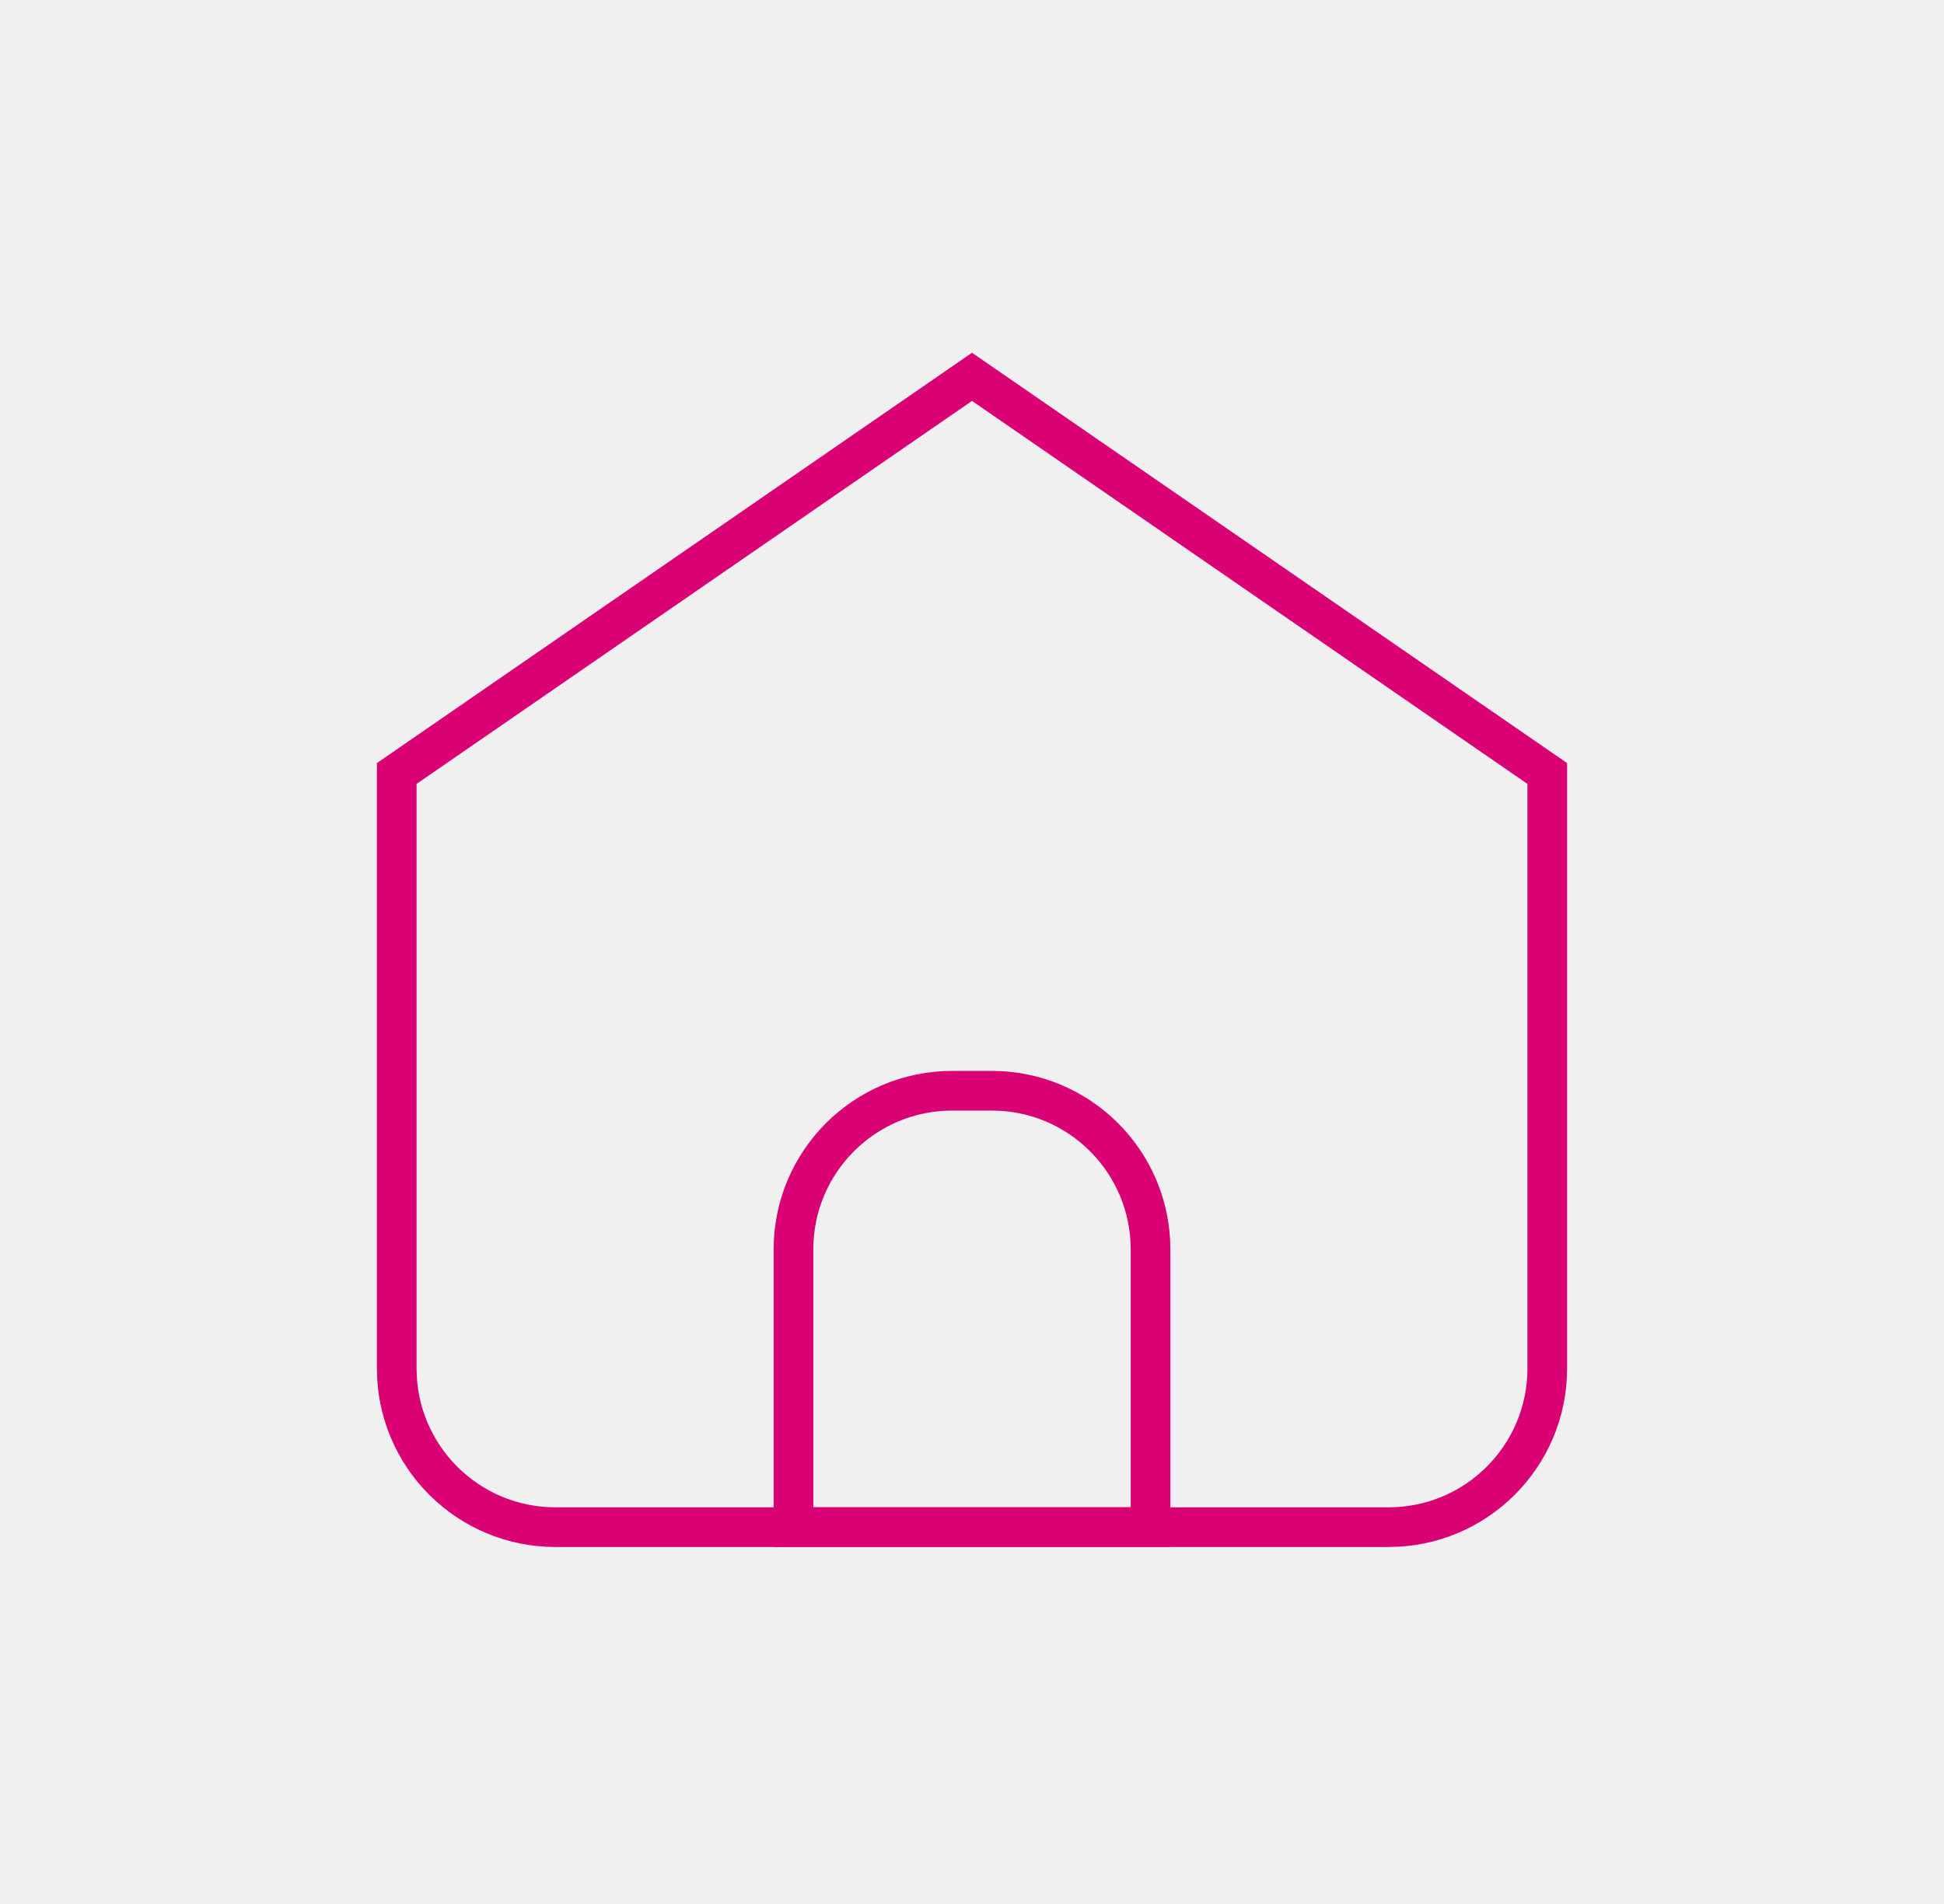
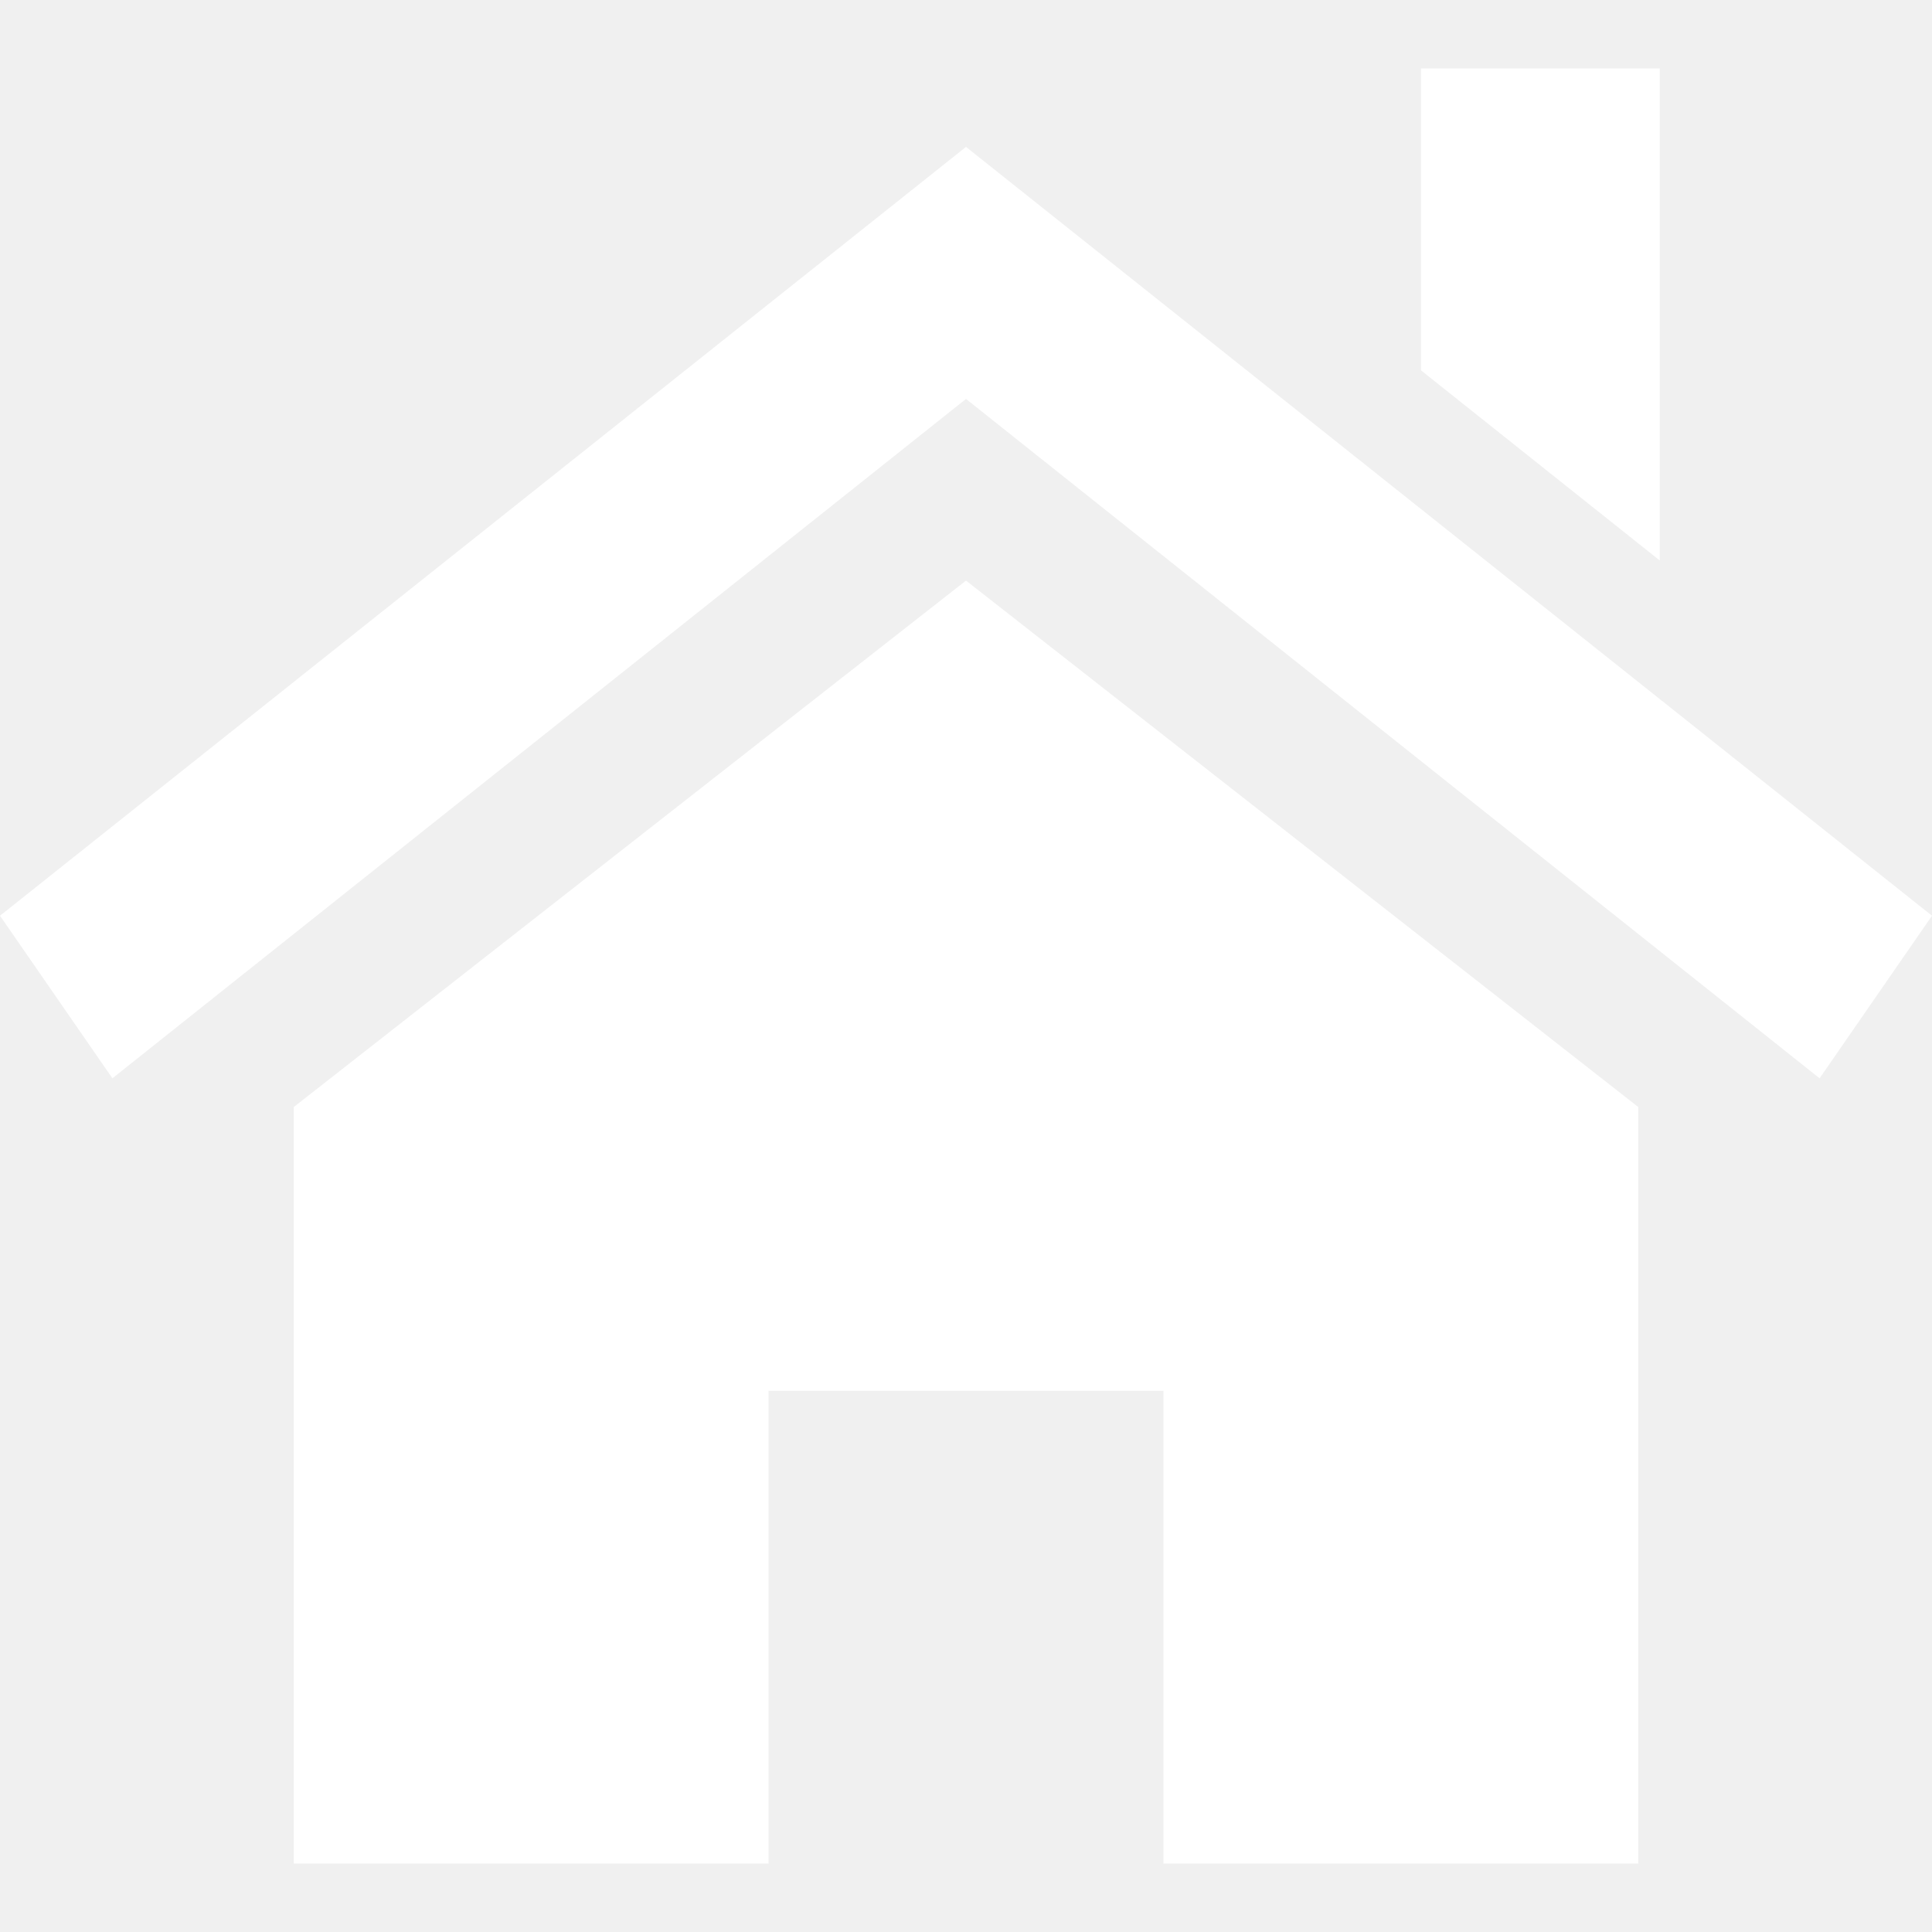
- <svg xmlns="http://www.w3.org/2000/svg" width="49" height="48" viewBox="0 0 49 48" fill="none">
-   <path d="M14 38.5H35C37.209 38.5 39 36.71 39 34.5V19.5L24.5 9.5L10 19.5V34.5C10 36.71 11.791 38.5 14 38.5Z" stroke="#DA0175" strokeWidth="1.5" strokeLinecap="round" strokeLinejoin="round" />
-   <path d="M20 31.498C20 29.289 21.791 27.498 24 27.498H25C27.209 27.498 29 29.289 29 31.498V38.498H20V31.498Z" stroke="#DA0175" strokeWidth="1.5" strokeLinecap="round" strokeLinejoin="round" />
+ <svg xmlns="http://www.w3.org/2000/svg" height="800px" width="800px" version="1.1" id="_x32_" viewBox="0 0 512 512" xml:space="preserve" fill="#000000">
+   <g id="SVGRepo_bgCarrier" stroke-width="0" />
+   <g id="SVGRepo_tracerCarrier" stroke-linecap="round" stroke-linejoin="round" />
+   <g id="SVGRepo_iconCarrier">
+     <style type="text/css"> .st0{fill:#ffffff;} </style>
+     <g>
+       <polygon class="st0" points="434.162,293.382 434.162,493.862 308.321,493.862 308.321,368.583 203.682,368.583 203.682,493.862 77.841,493.862 77.841,293.382 256.002,153.862 " />
+       <polygon class="st0" points="0,242.682 256,38.93 512,242.682 482.21,285.764 256,105.722 29.79,285.764 " />
+       <polygon class="st0" points="439.853,18.138 439.853,148.538 376.573,98.138 376.573,18.138 " />
+     </g>
+   </g>
</svg>
